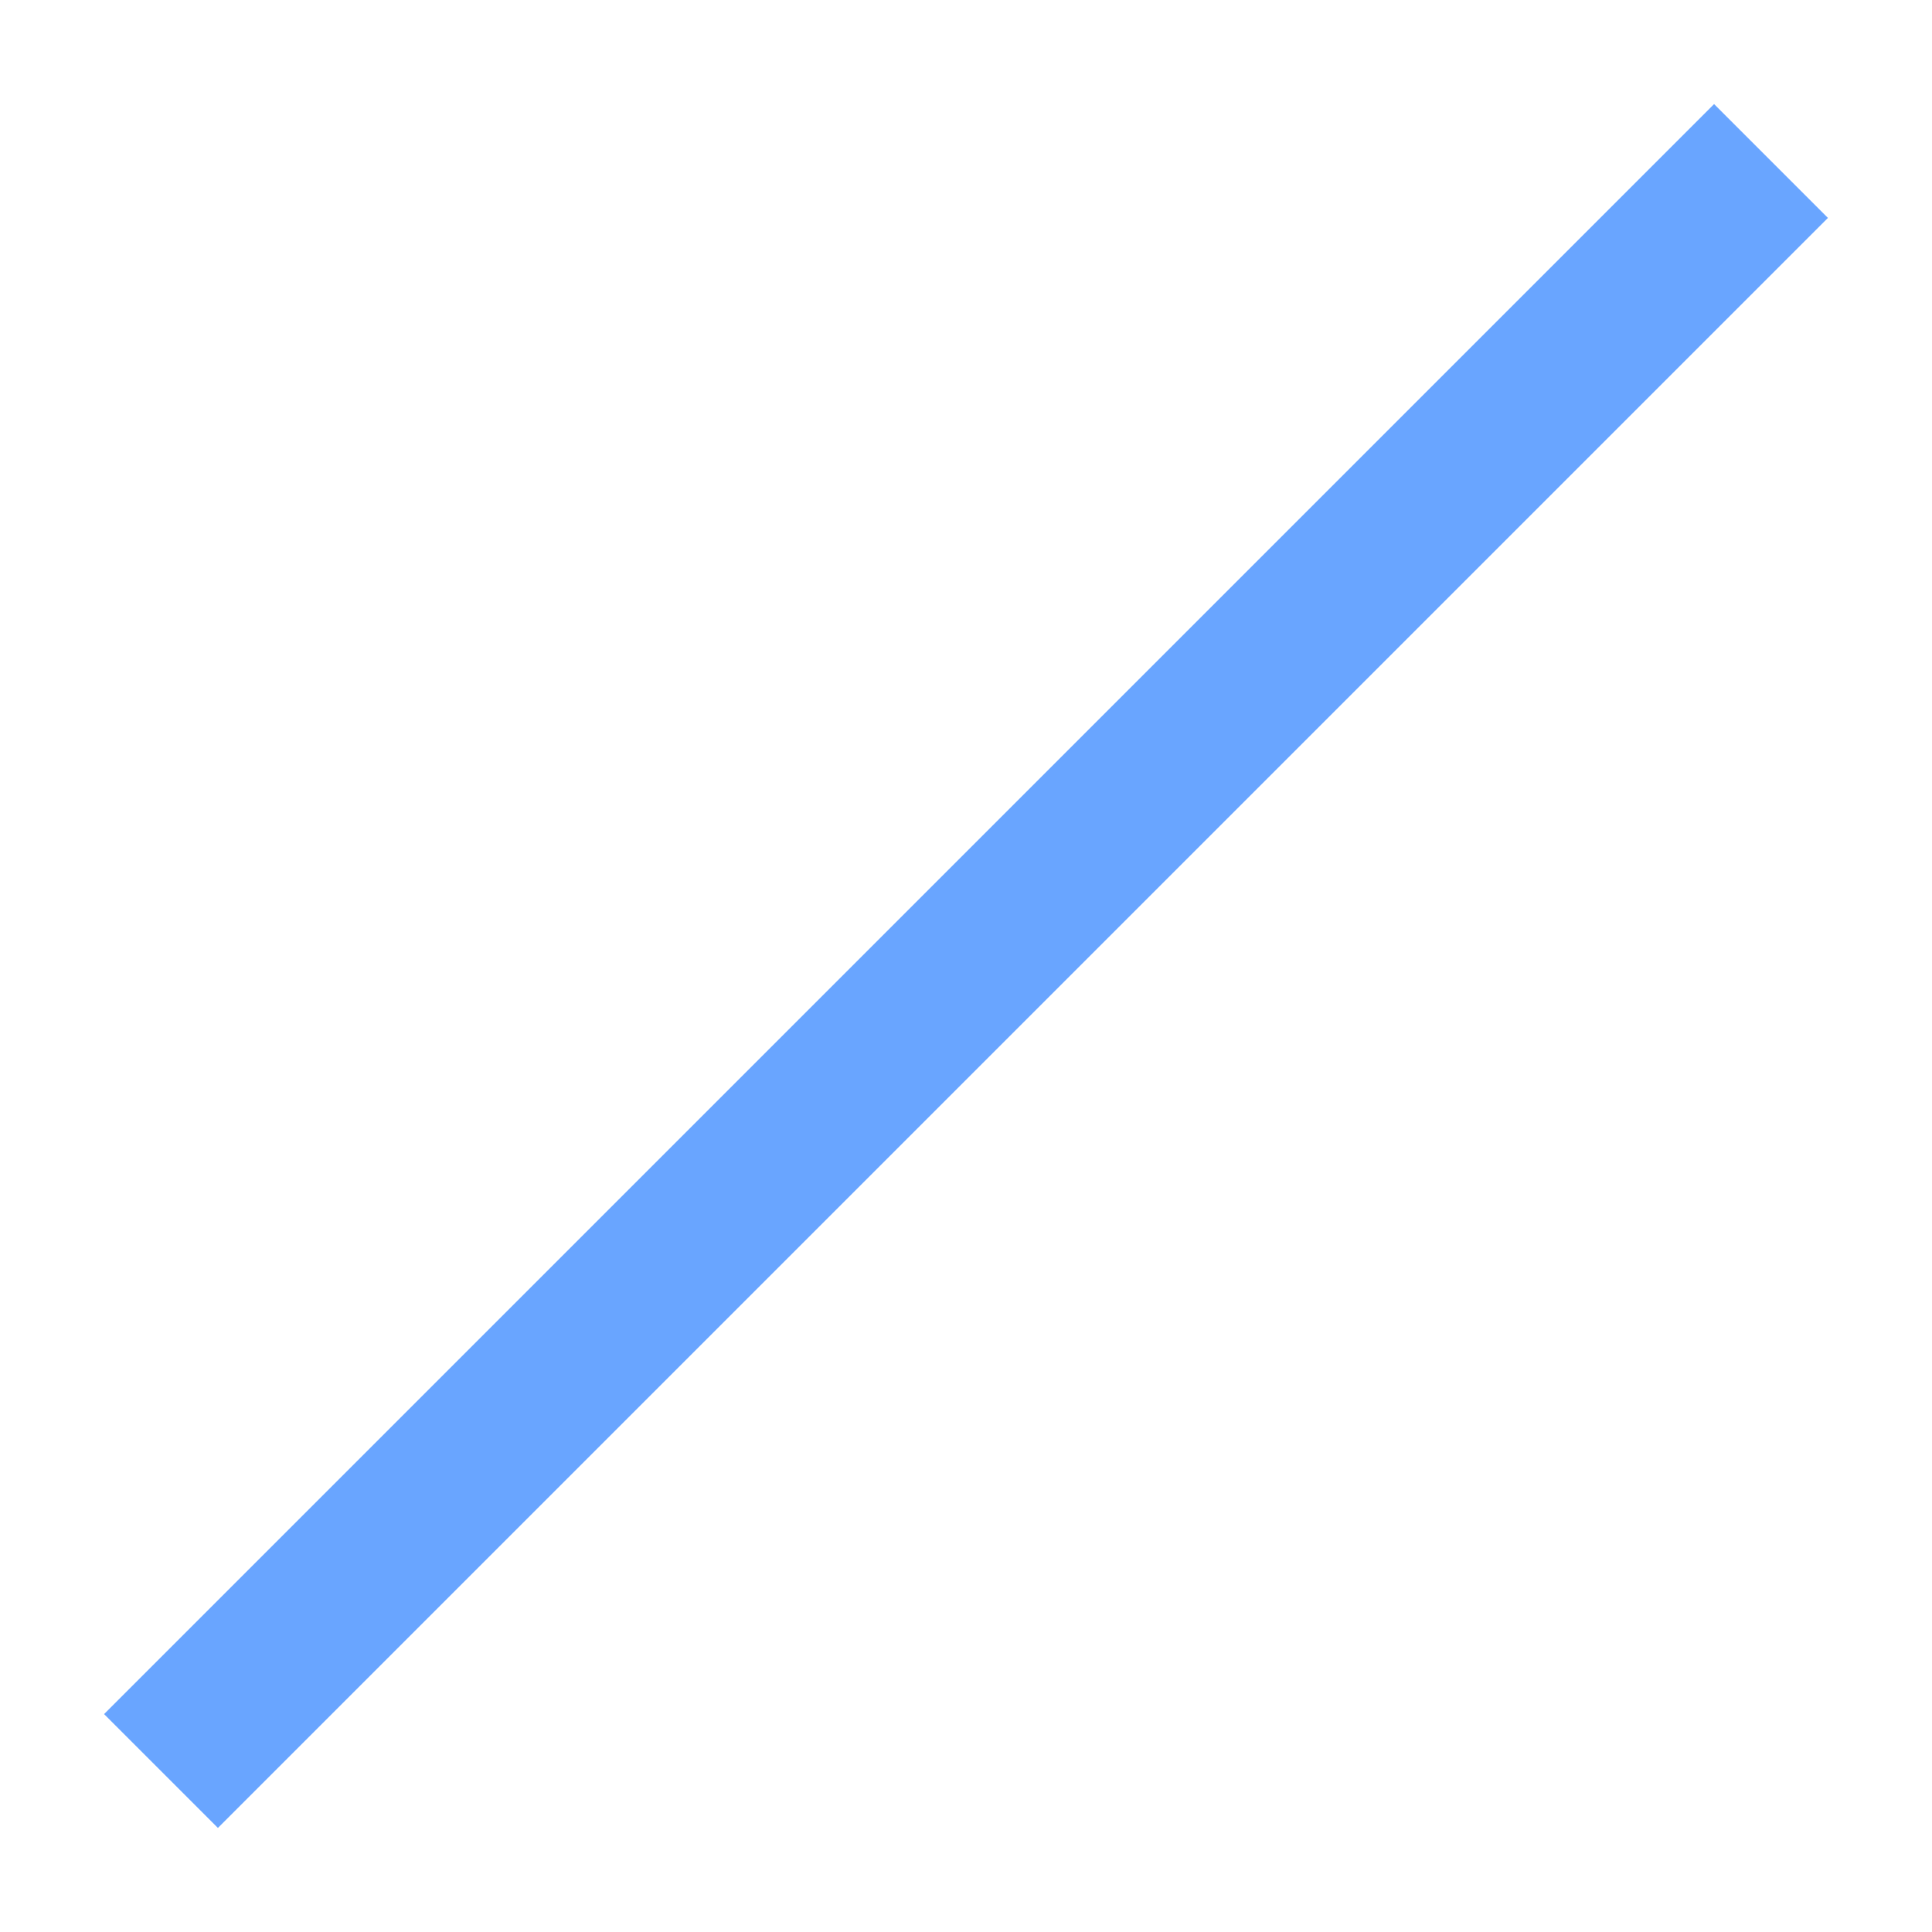
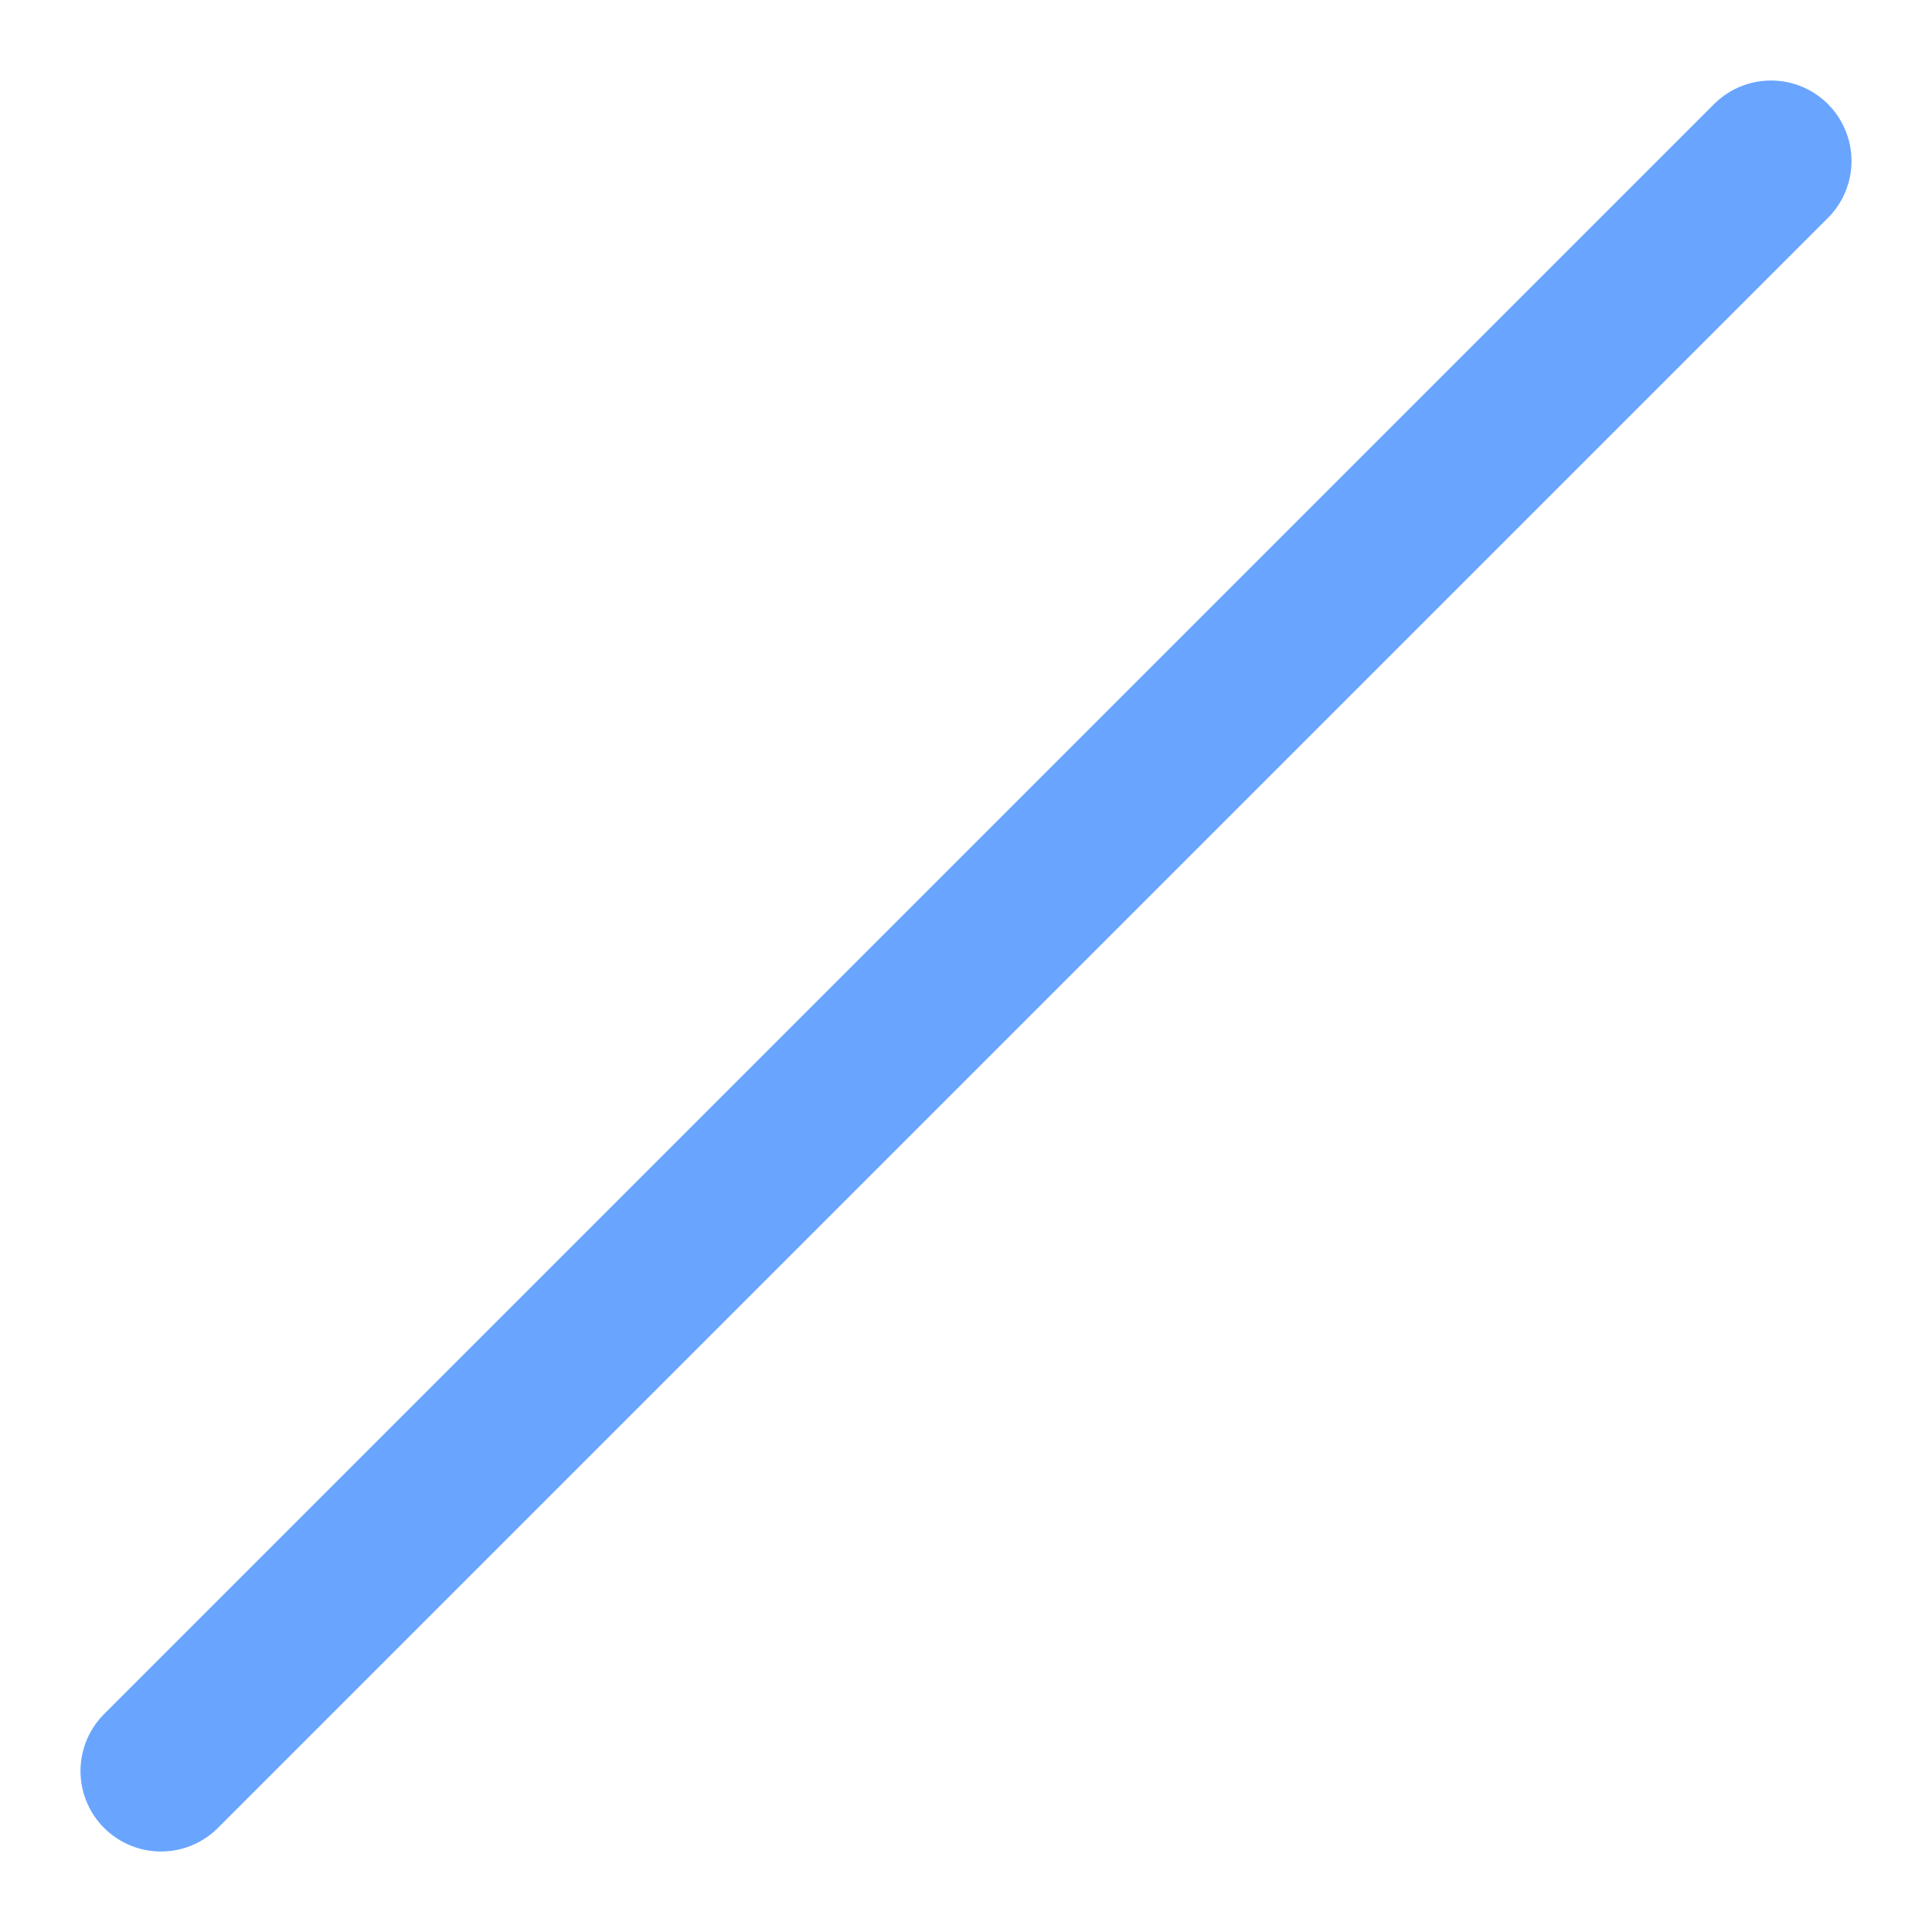
<svg xmlns="http://www.w3.org/2000/svg" width="24px" height="24px" viewBox="0 0 24 24" version="1.1" id="SVGRoot">
  <defs id="defs815" />
  <g id="layer1">
-     <path style="fill:none;fill-rule:evenodd;stroke:#2a7fff;stroke-width:2;stroke-linecap:butt;stroke-linejoin:miter;stroke-opacity:1;stroke-miterlimit:4;stroke-dasharray:none;opacity:0.7" d="M 22,2 2,22" id="path7133" />
+     <path style="fill:none;fill-rule:evenodd;stroke:#2a7fff;stroke-width:2;stroke-linecap:round;stroke-linejoin:miter;stroke-opacity:1;stroke-miterlimit:4;stroke-dasharray:none;opacity:0.7" d="M 22,2 2,22" id="path7133" />
  </g>
</svg>
